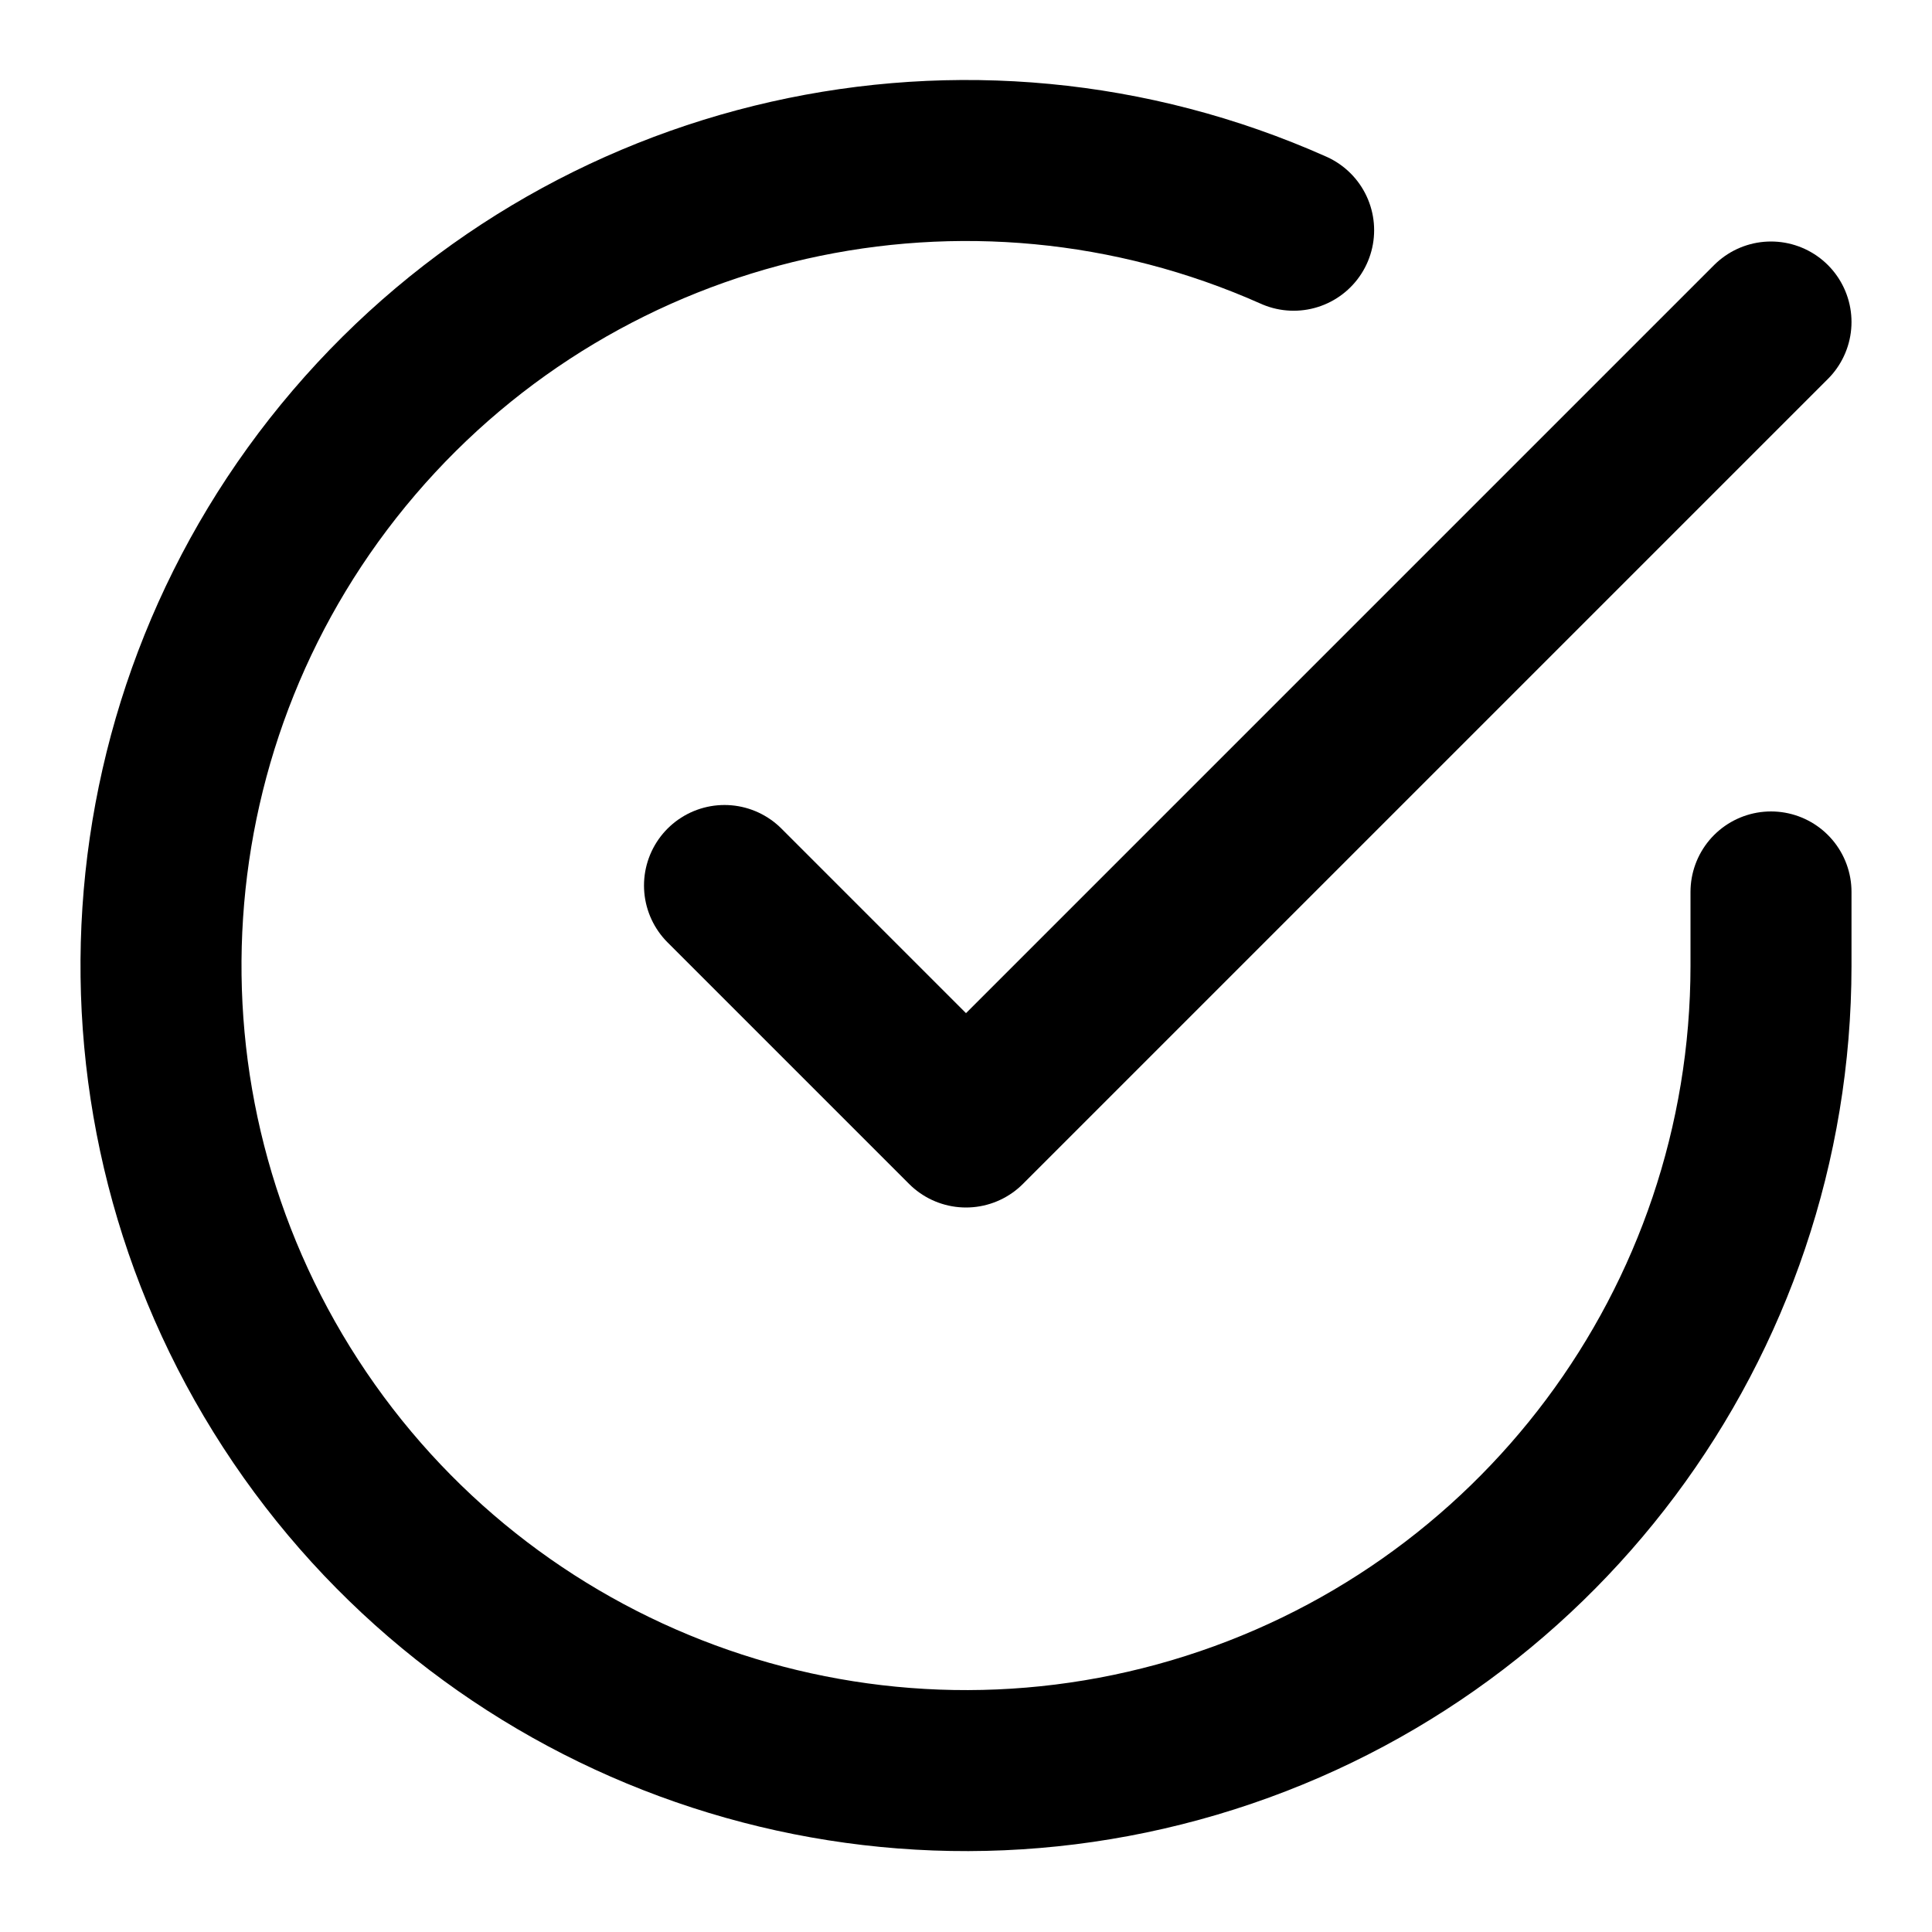
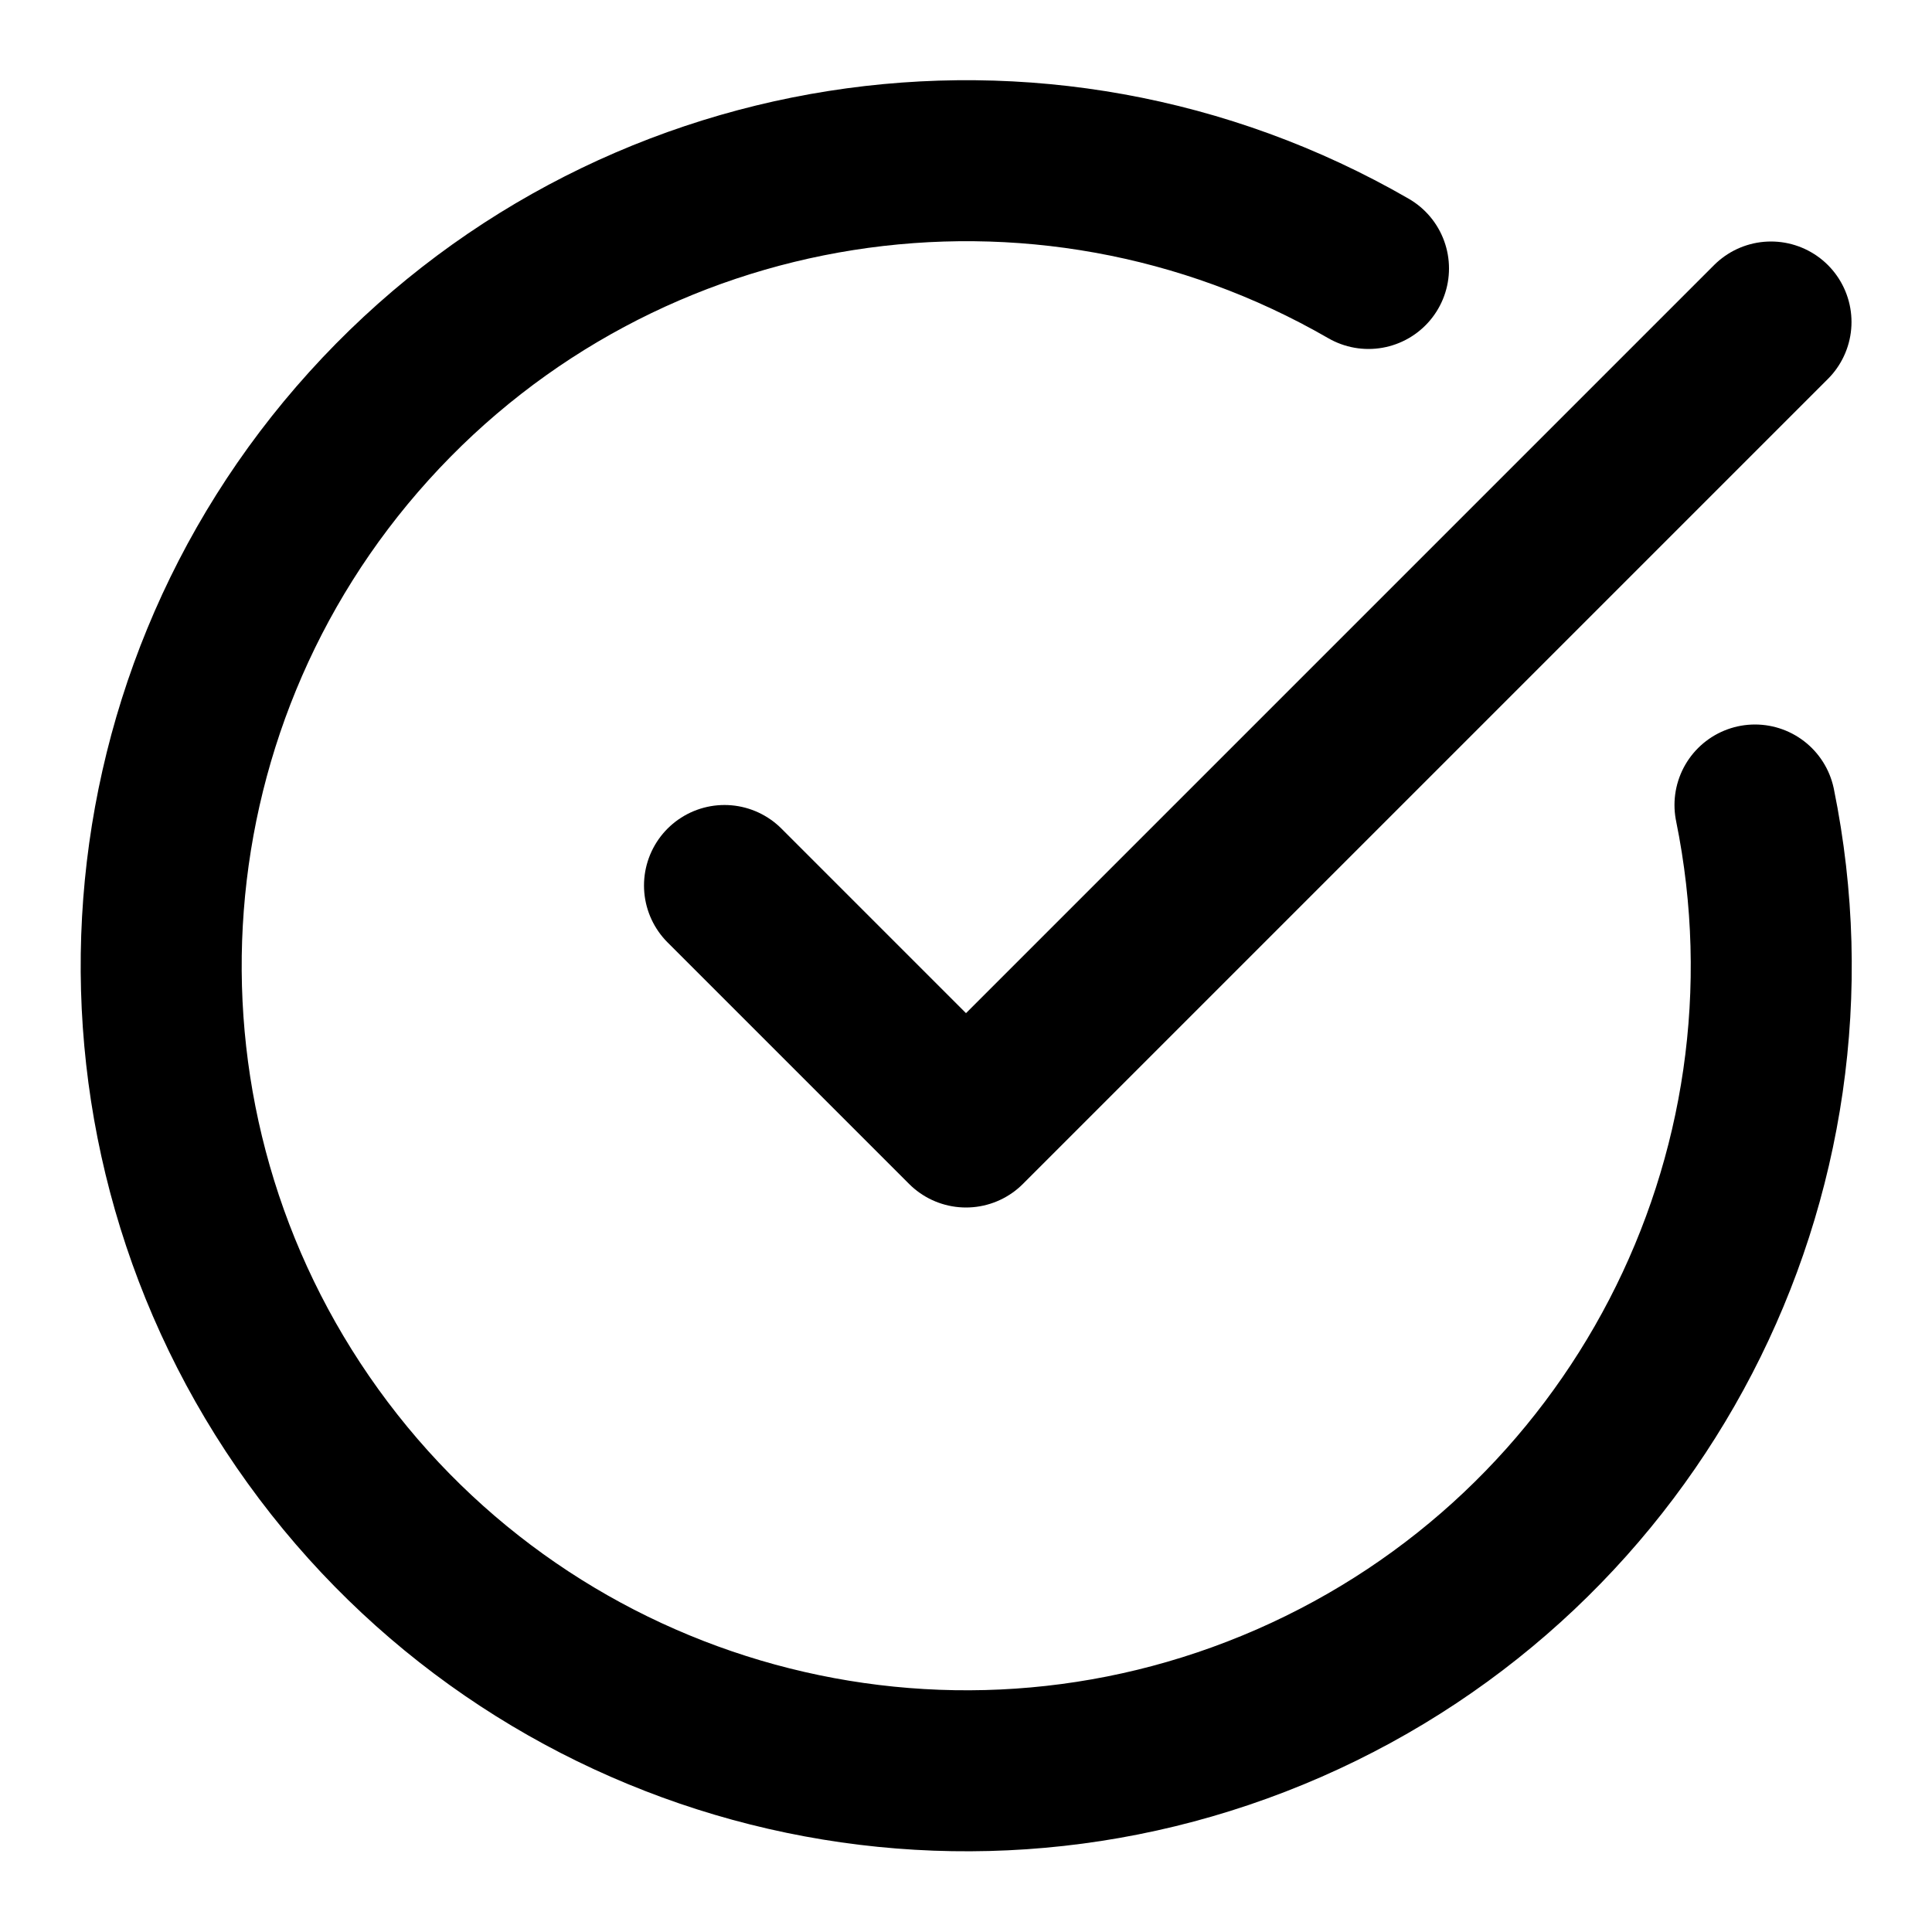
<svg xmlns="http://www.w3.org/2000/svg" viewBox="0 0 24 24" fill="none" stroke="currentColor" stroke-width="2" stroke-linecap="round" stroke-linejoin="round">
-   <path d="M22 11.08V12a10 10 0 1 1-5.93-9.14" />
+   <path d="M21.801 10A10 10 0 1 1 17 3.335" />
  <path d="m9 11 3 3L22 4" />
</svg>
